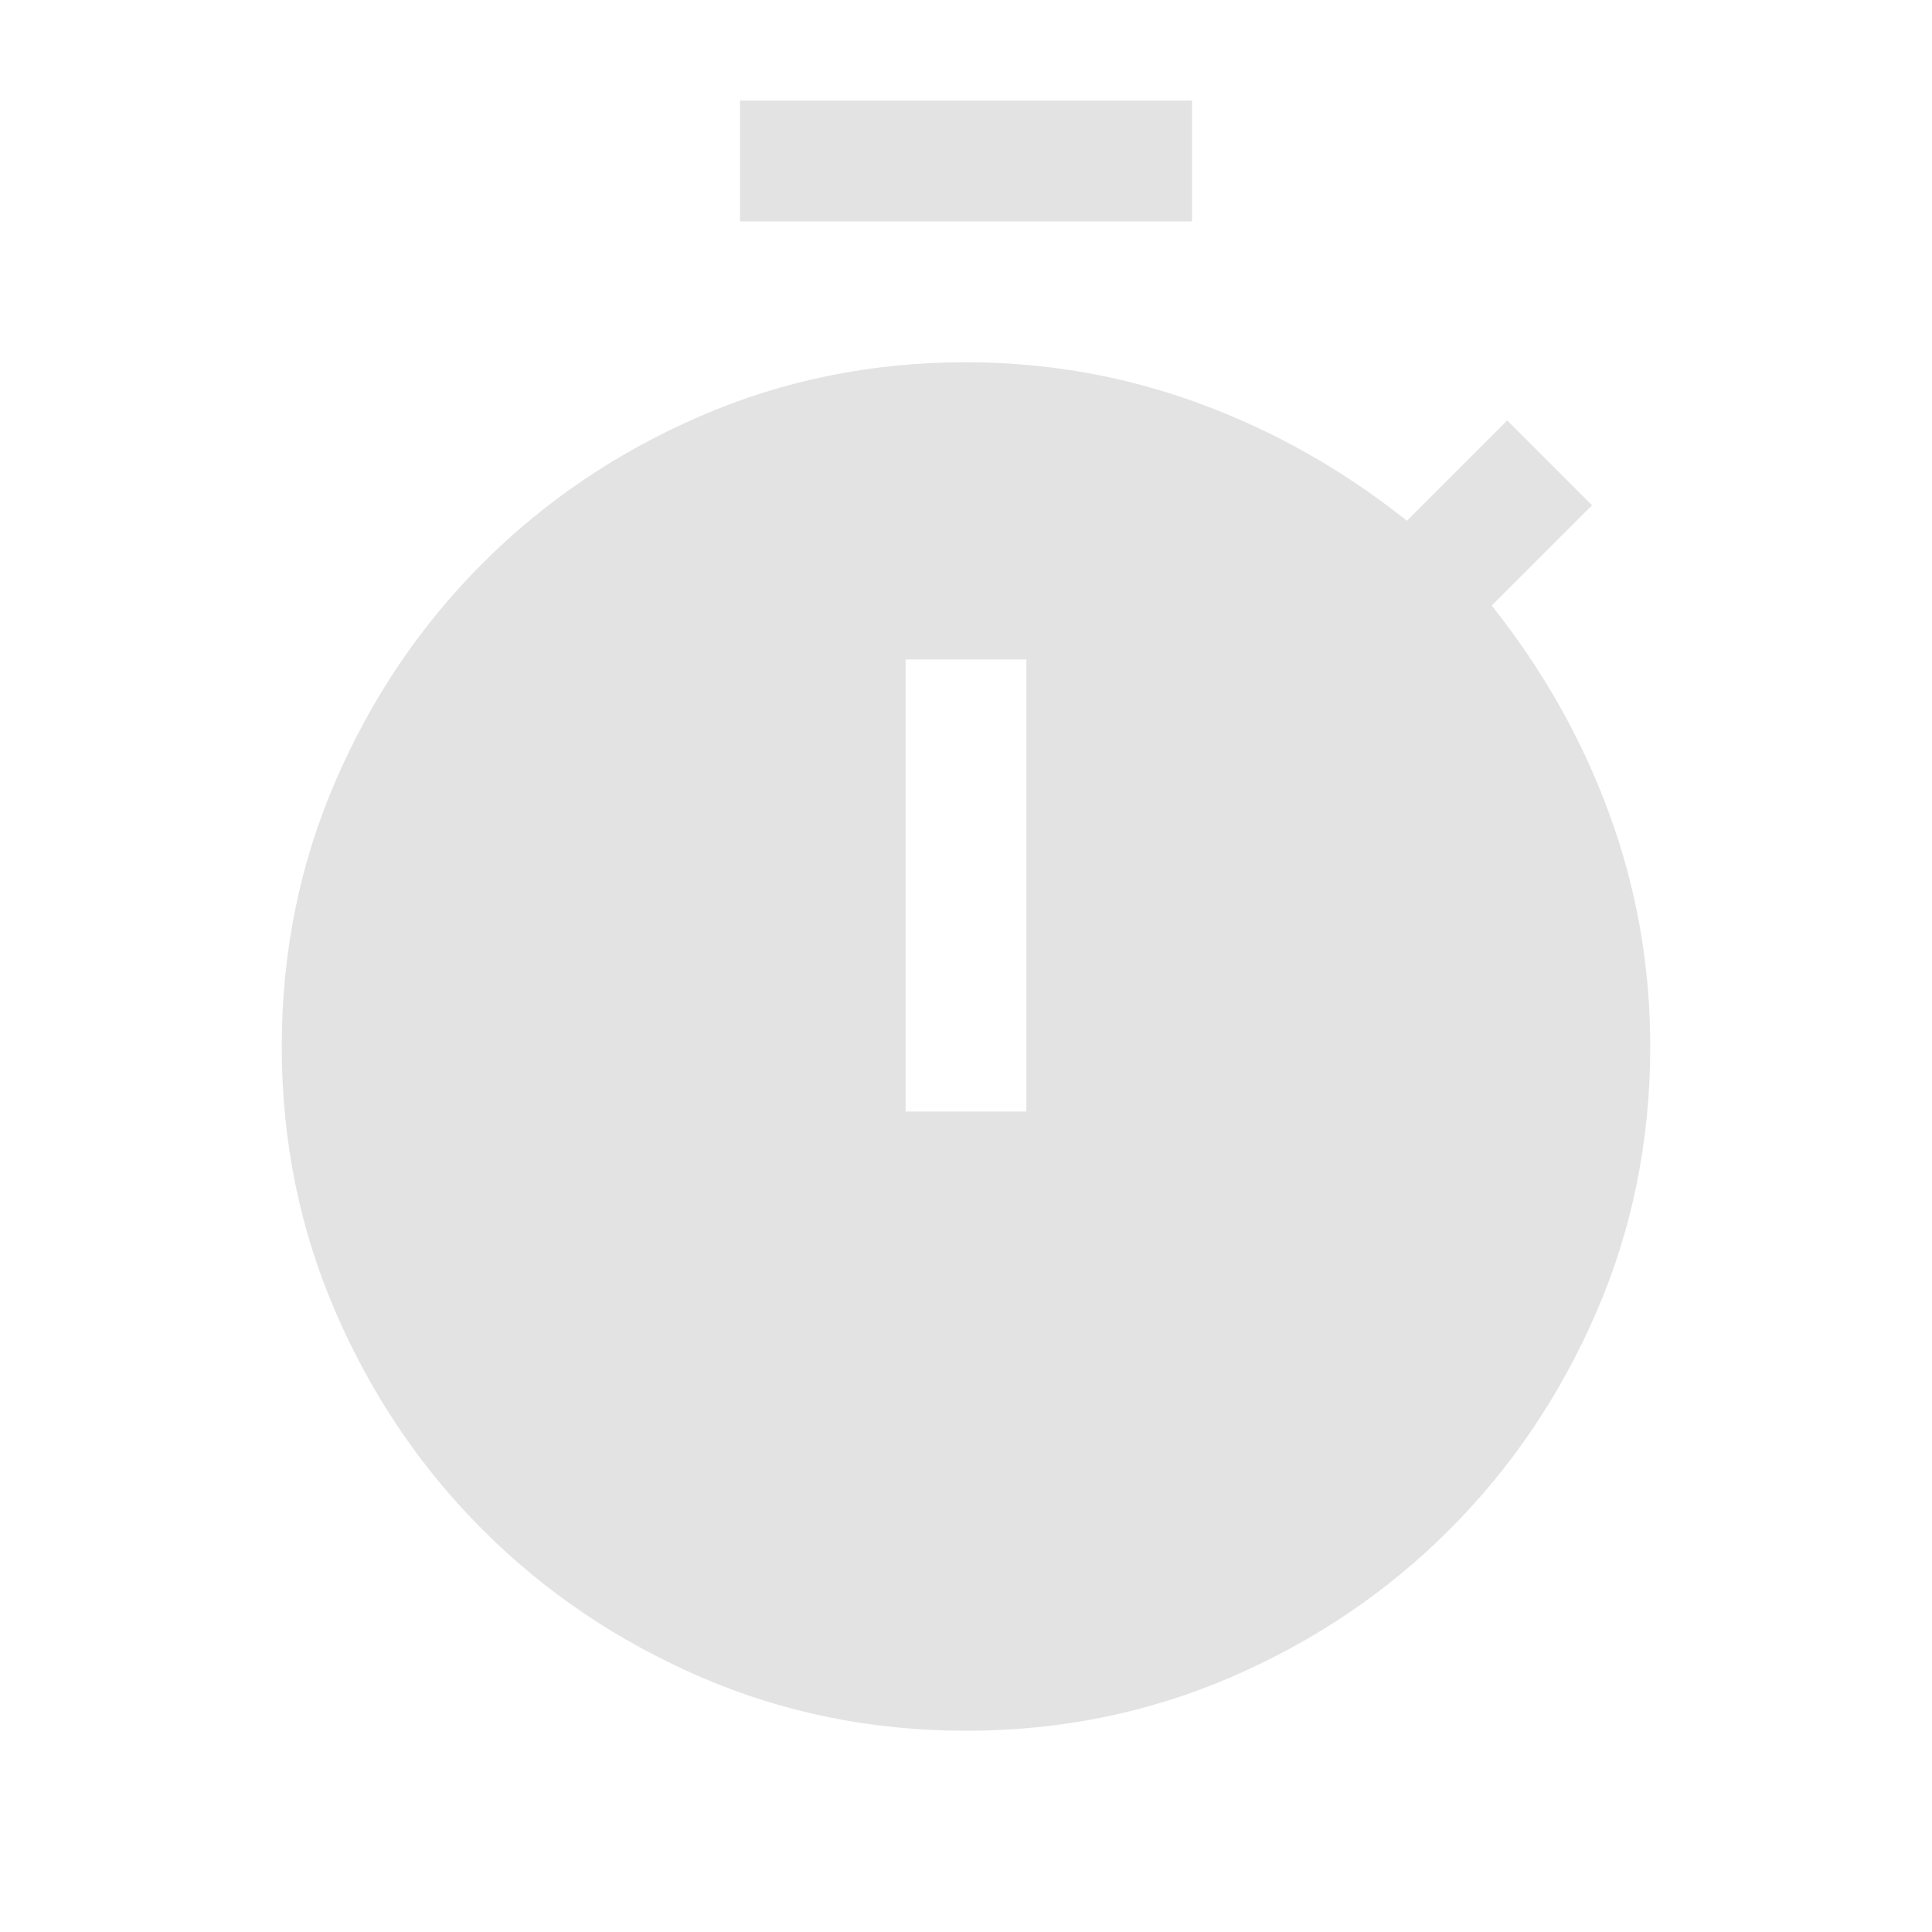
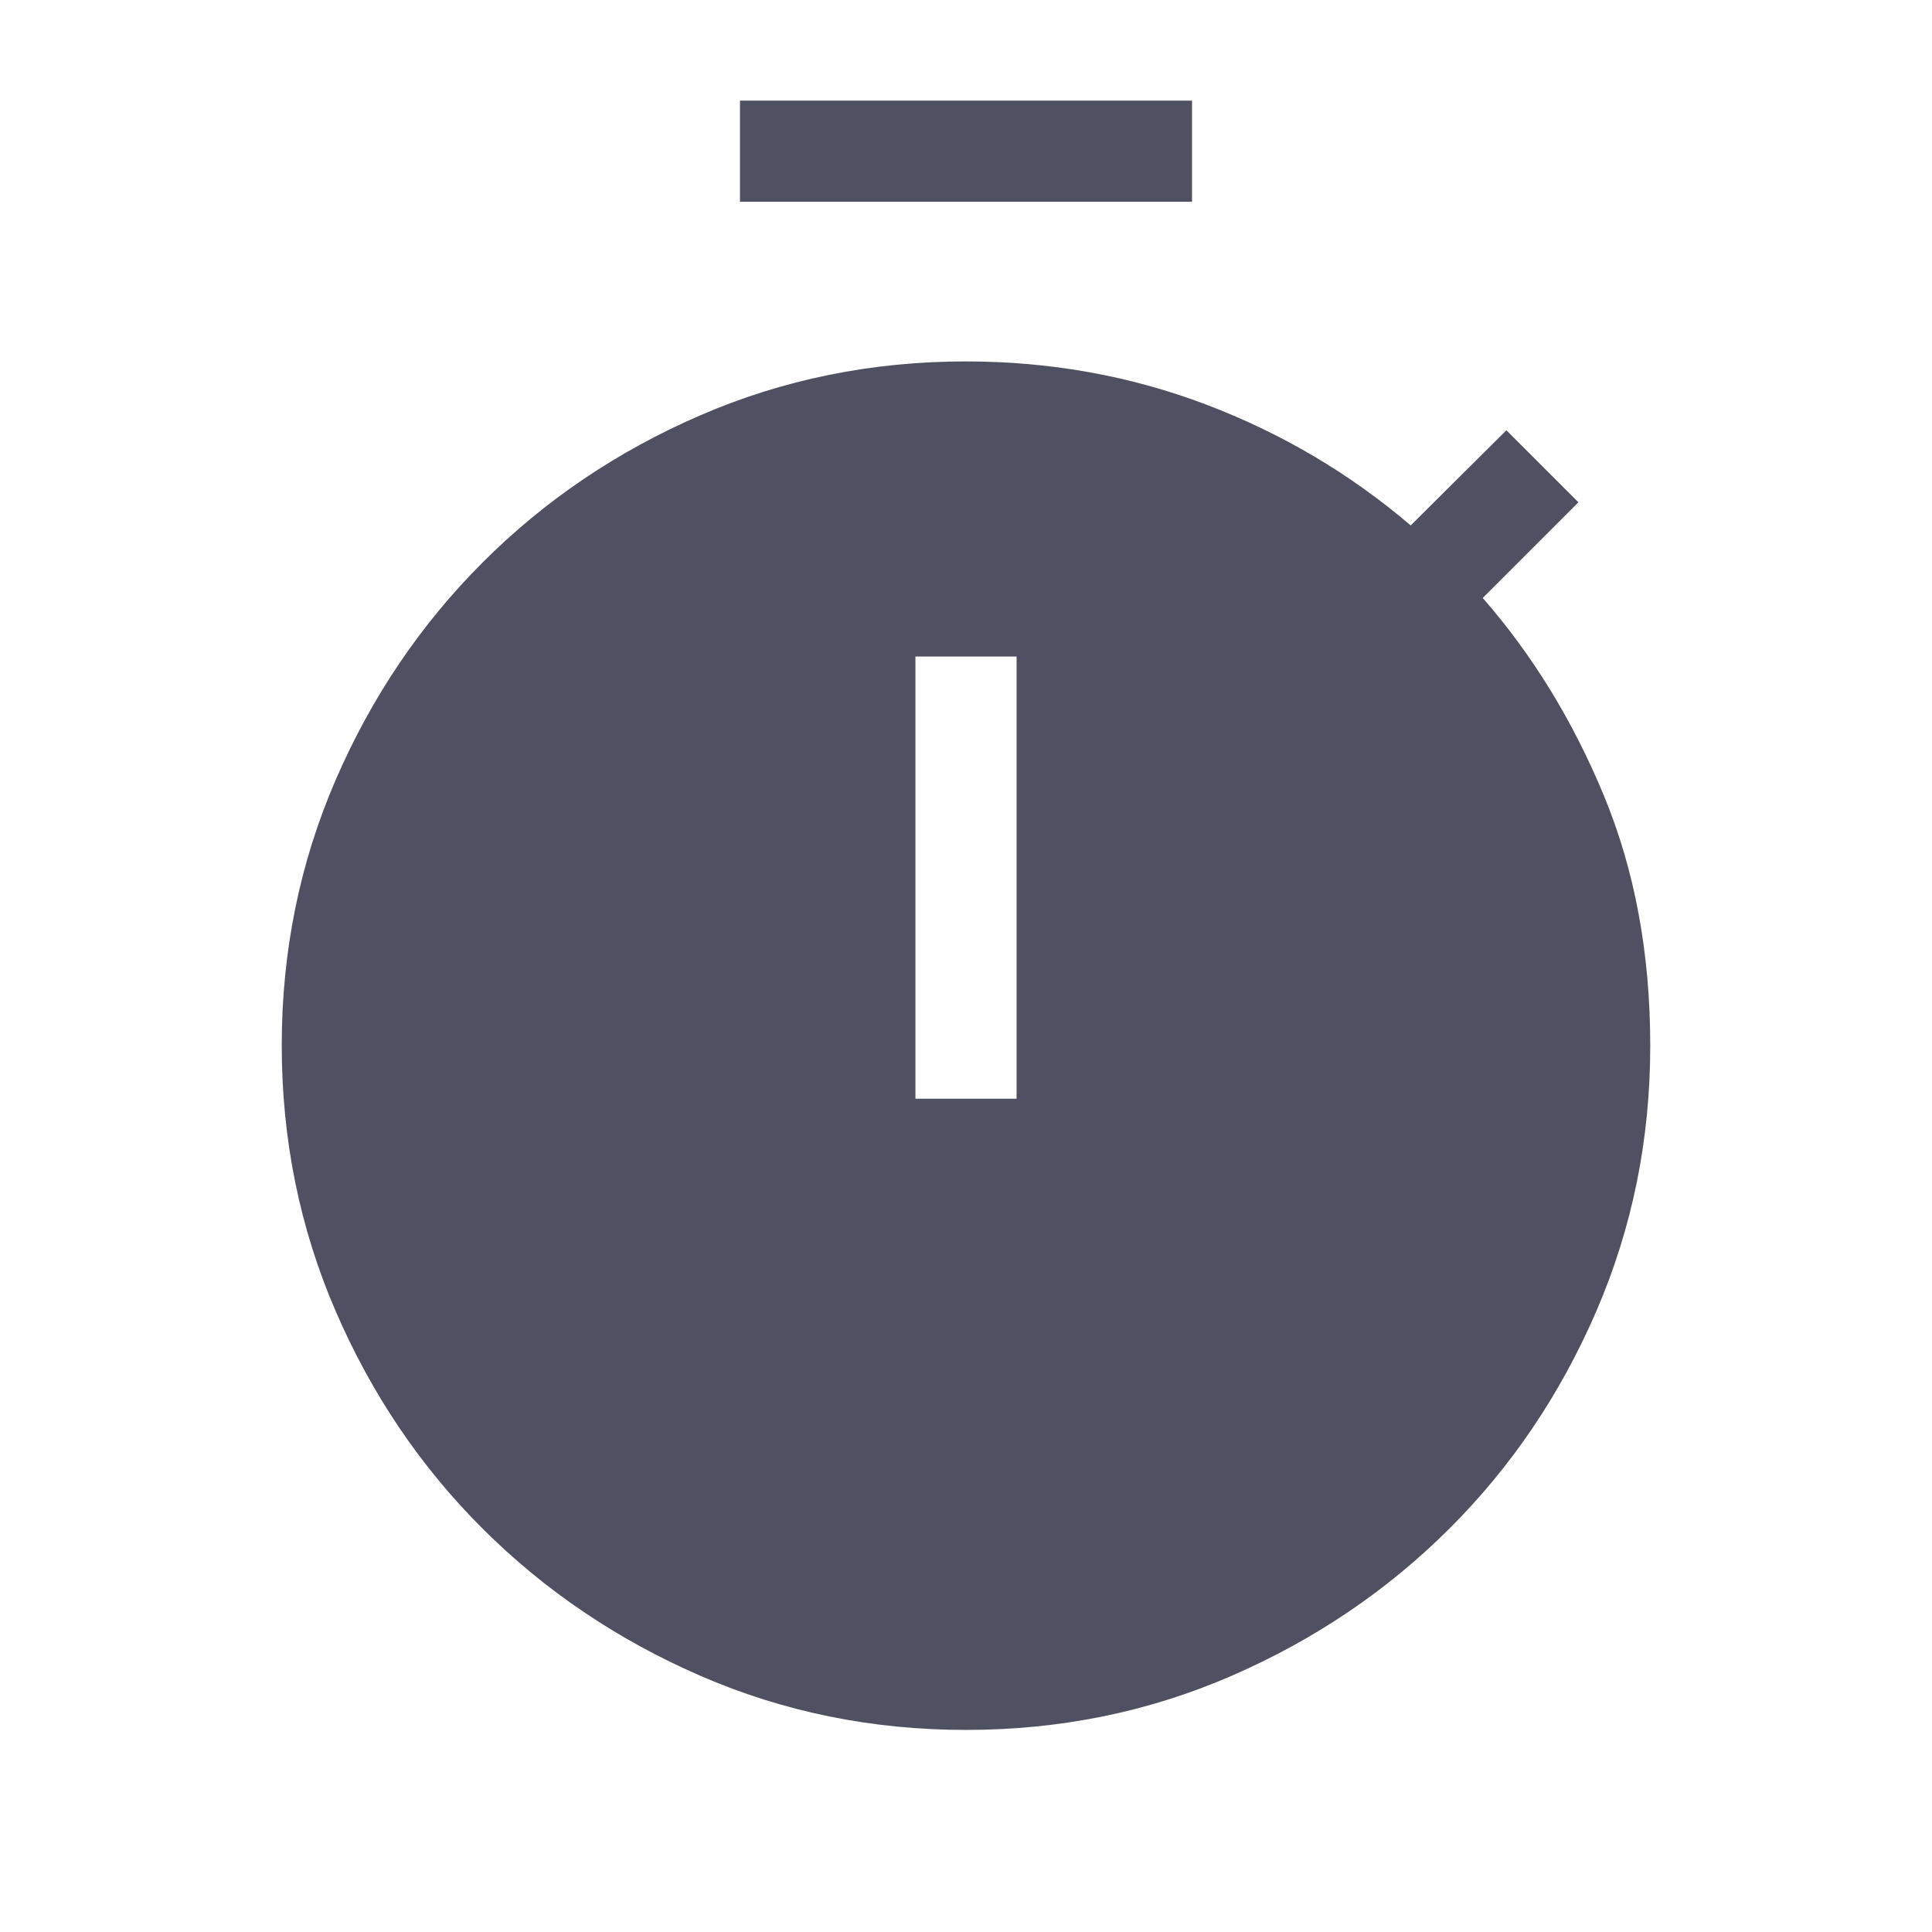
- <svg xmlns="http://www.w3.org/2000/svg" height="24px" viewBox="0 -960 960 960" width="24px" fill="#e3e3e3">
-   <path d="M367.69-850v-60h224.62v60H367.69ZM450-407.69h60v-224.62h-60v224.62ZM348-126.77q-61.85-26.77-108.15-73.08-46.31-46.3-73.08-108.15Q140-369.85 140-440t26.77-132q26.77-61.85 73.08-108.15 46.3-46.31 108.15-73.08Q409.85-780 480-780q60.08 0 115.73 20.39 55.65 20.38 103.35 58.38l49.84-49.84 42.15 42.15-49.84 49.84q38 47.7 58.38 103.35Q820-500.08 820-440q0 70.15-26.77 132-26.77 61.85-73.08 108.15-46.3 46.31-108.15 73.08Q550.15-100 480-100t-132-26.77Z" />
+ <svg xmlns="http://www.w3.org/2000/svg" height="40px" viewBox="0 -960 960 960" width="40px" fill="#4F5162">
+   <path d="M367.69-859.74V-910h224.62v50.26H367.69Zm87.18 445.69h50.26v-219.74h-50.26v219.74ZM348-127.31q-61.85-26.9-108.15-73.08-46.31-46.17-73.08-108.15-26.77-61.97-26.77-132 0-70.02 26.77-131.87 26.77-61.85 73.08-108.15 46.3-46.31 108.15-73.08 61.85-26.77 132-26.77 62.64 0 119.04 21.33 56.4 21.34 101.93 60.16l47.54-47.28 35.8 35.79-47.54 47.54q37.18 42.56 60.2 98.22Q820-509 820-440.41q0 69.9-26.77 131.87-26.77 61.98-73.08 108.15-46.3 46.18-108.15 73.08-61.85 26.9-132 26.9t-132-26.9Z" />
</svg>
